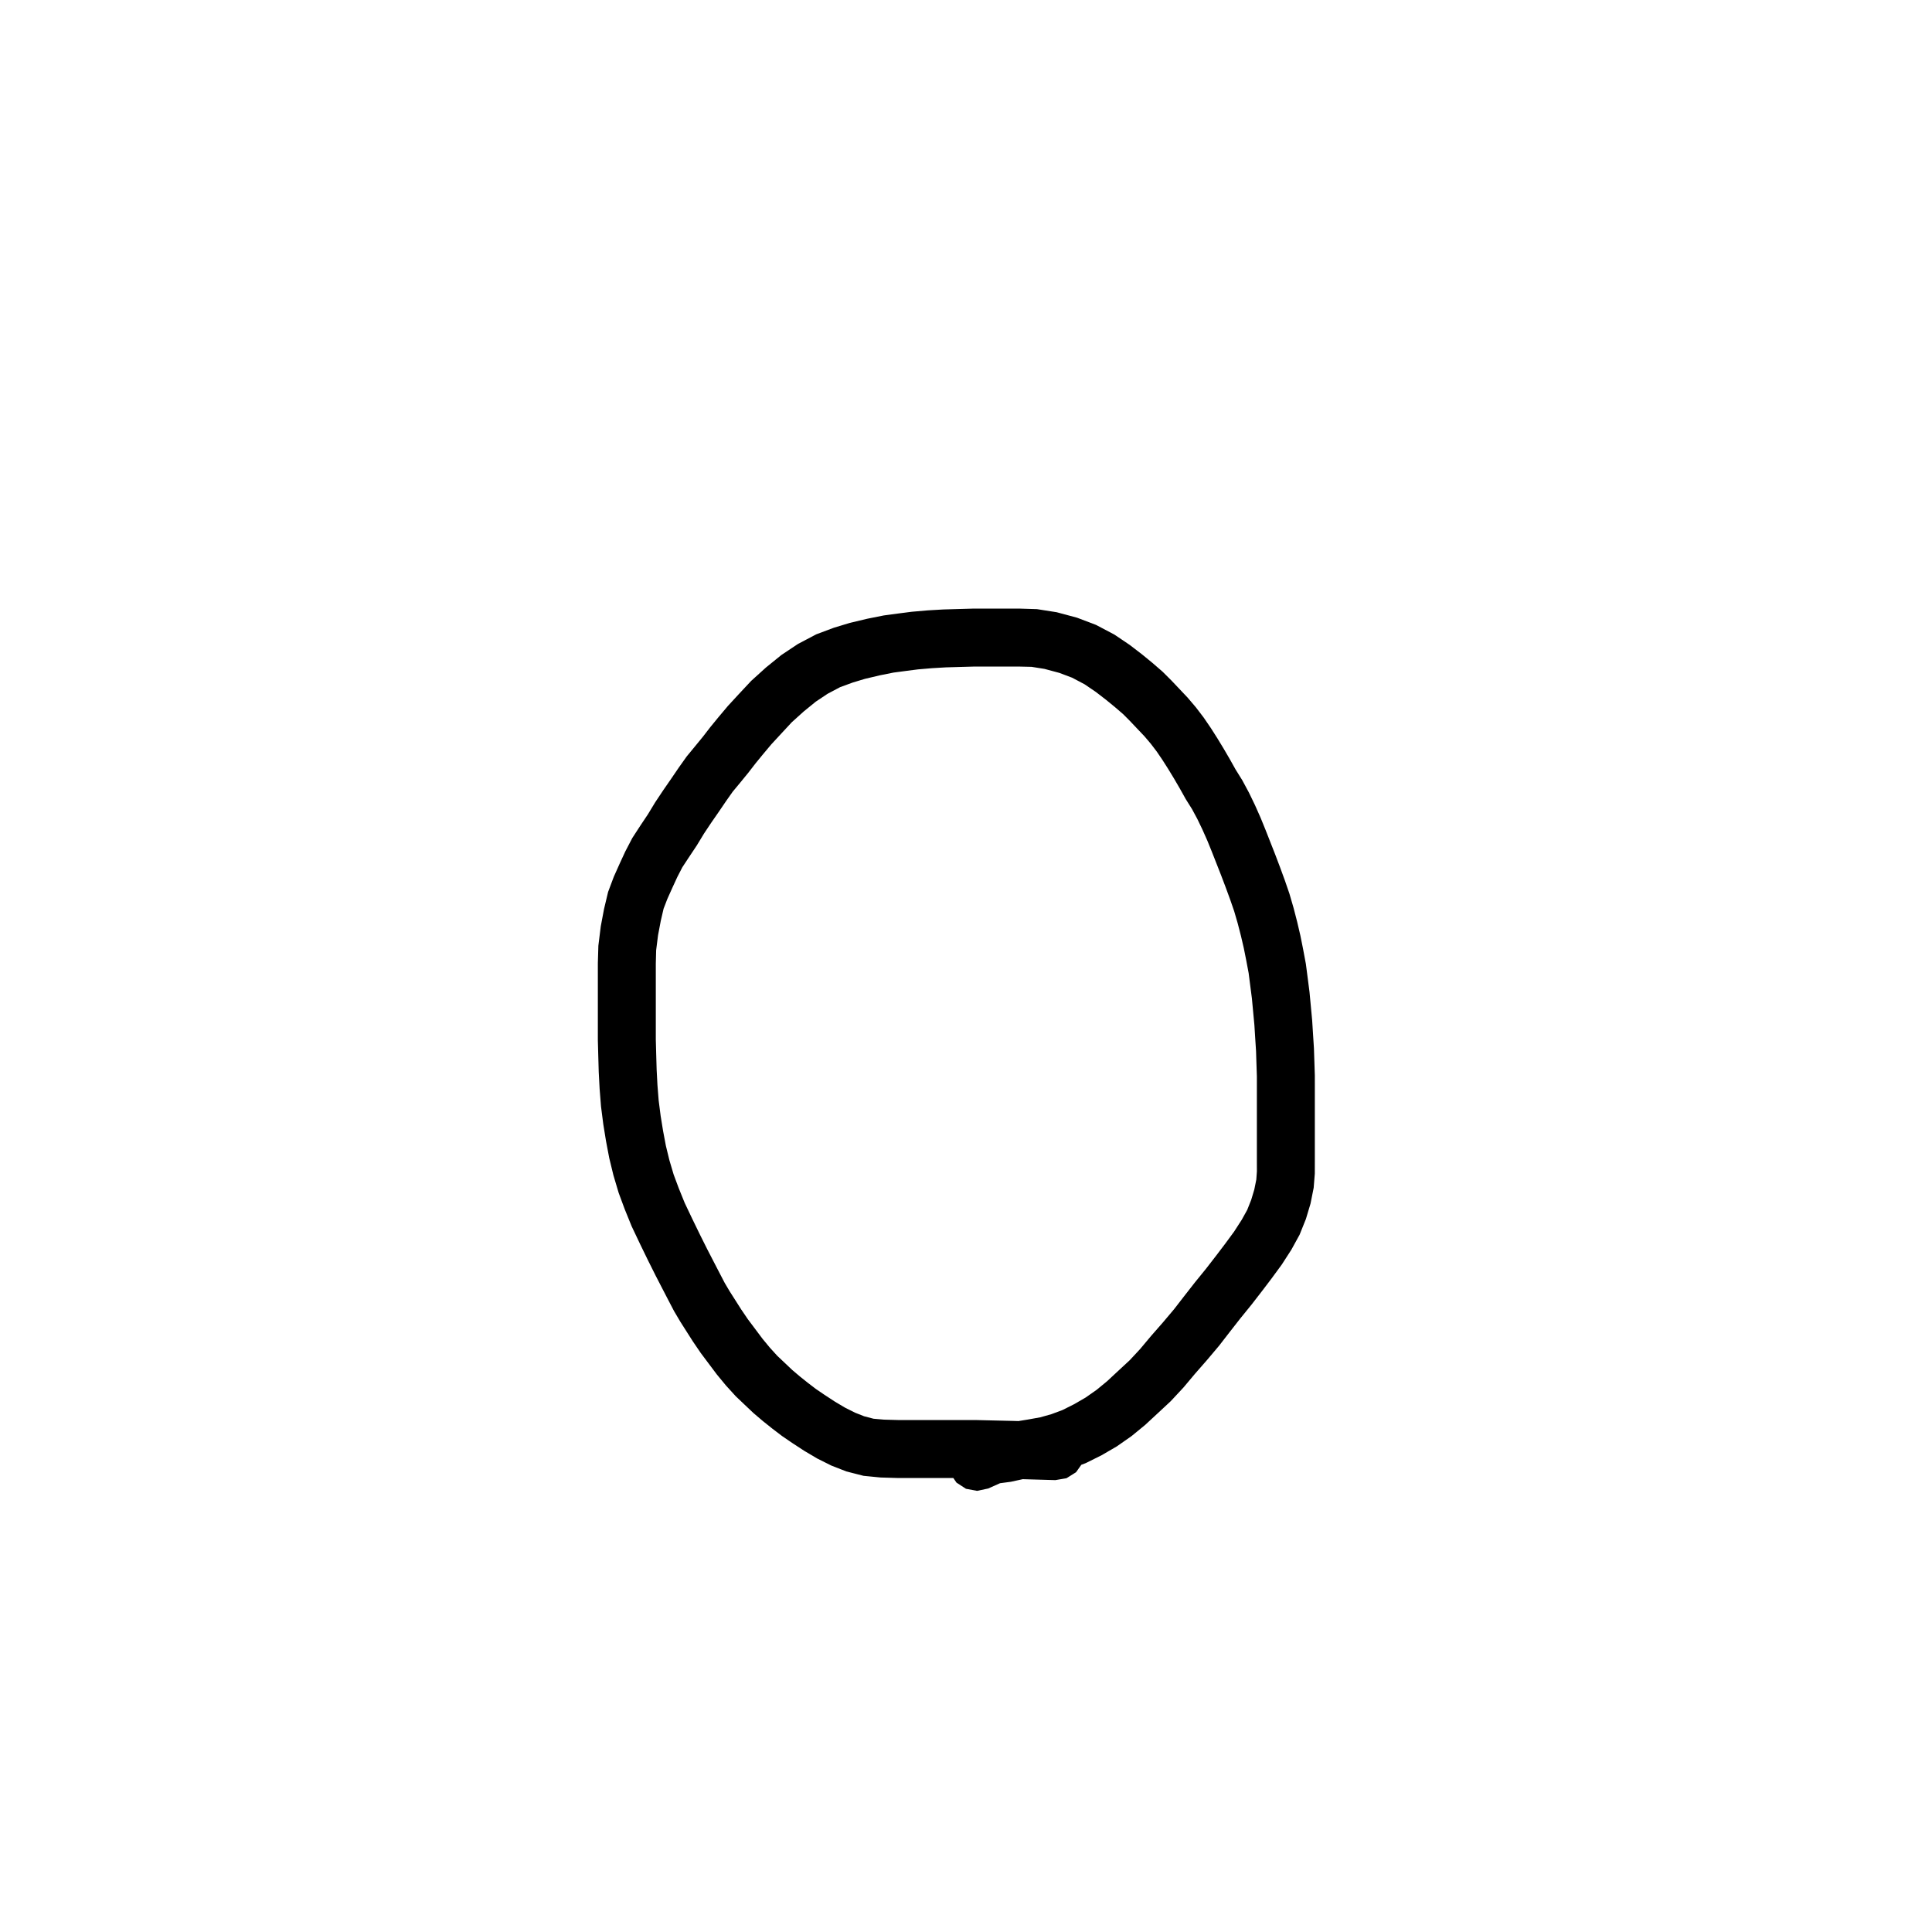
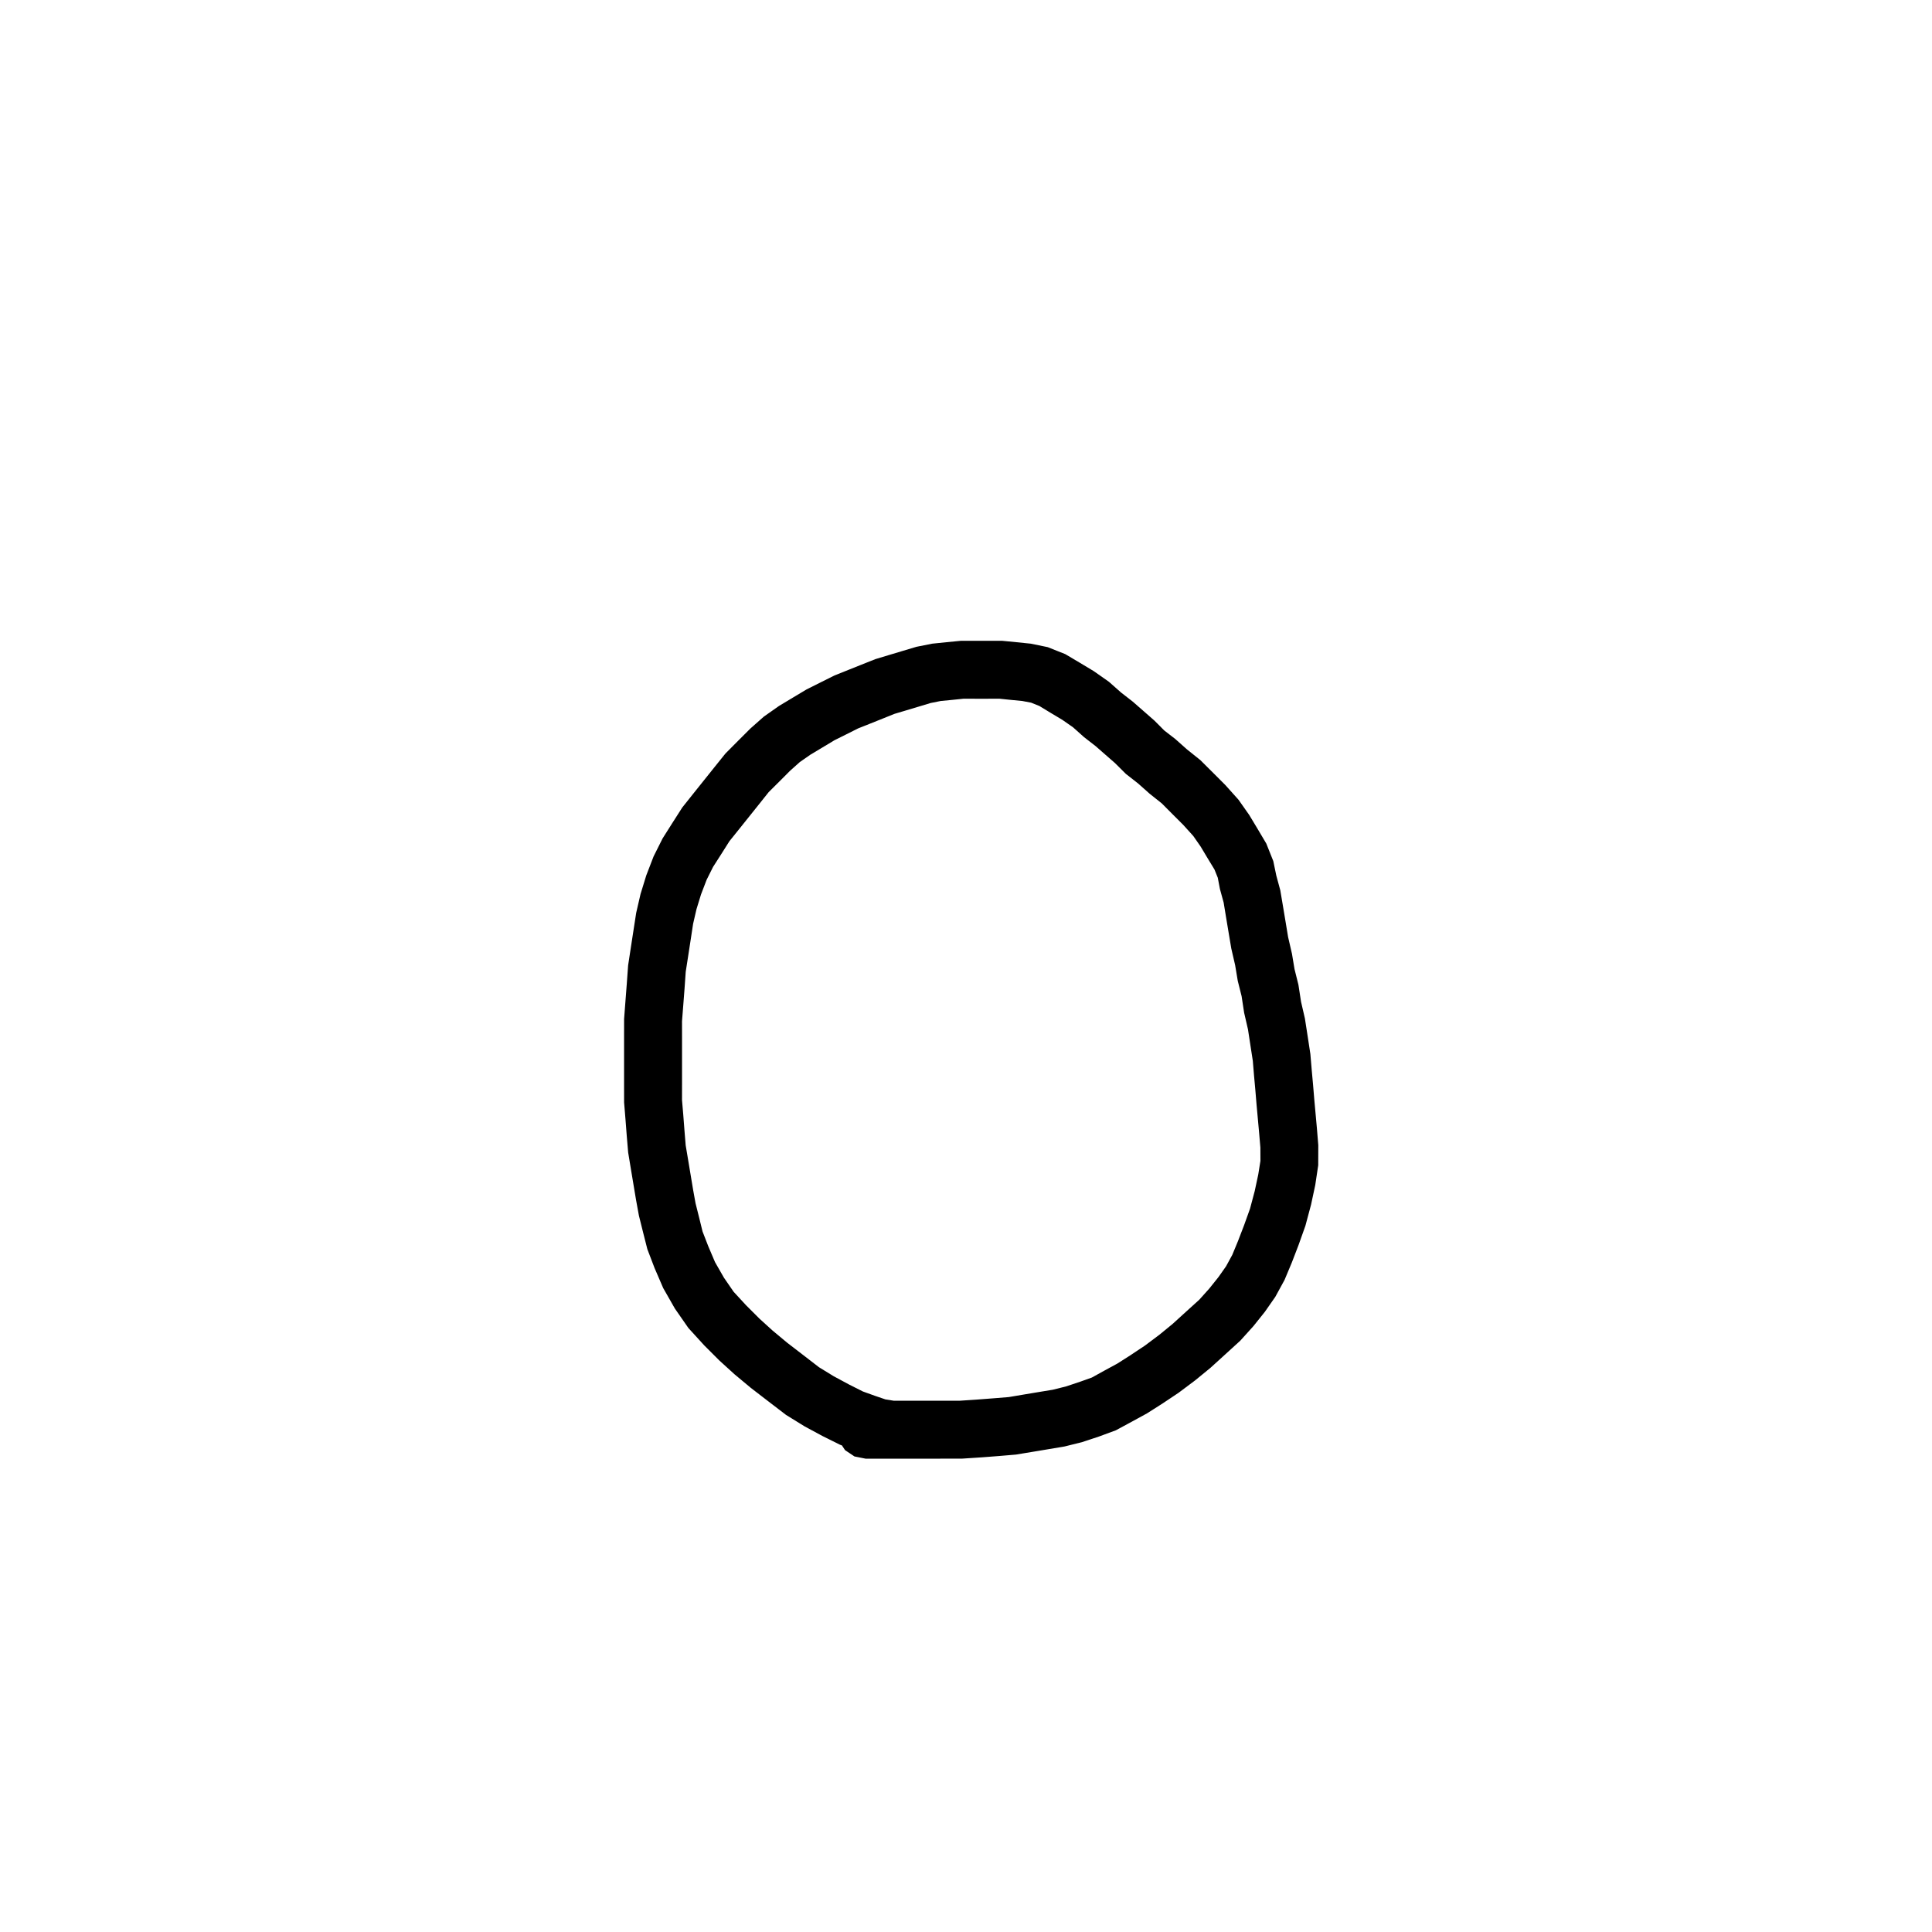
<svg xmlns="http://www.w3.org/2000/svg" viewBox="0 0 300 300" width="300" height="300">
-   <path d="M 164.129 220.835 L 160.241 220.724 L 157.184 220.635 L 154.238 220.568 L 151.394 220.5 L 149.2 220.5 L 146.867 220.5 L 144.4 220.5 L 141.8 220.5 L 139.396 220.5 L 137.268 220.441 L 135.641 220.3 L 134.179 219.917 L 132.768 219.358 L 131.221 218.583 L 129.645 217.647 L 128.029 216.589 L 126.698 215.683 L 125.435 214.719 L 124.197 213.729 L 123.006 212.718 L 121.828 211.6 L 120.689 210.525 L 119.534 209.253 L 118.402 207.883 L 117.267 206.367 L 116.128 204.851 L 115.09 203.322 L 114.196 201.917 L 113.302 200.513 L 112.534 199.215 L 111.792 197.791 L 110.864 195.999 L 109.812 193.963 L 108.703 191.744 L 107.523 189.318 L 106.317 186.782 L 105.394 184.502 L 104.602 182.377 L 103.944 180.159 L 103.398 177.916 L 102.965 175.621 L 102.587 173.289 L 102.276 170.868 L 102.09 168.505 L 101.963 166.082 L 101.898 163.808 L 101.833 161.405 L 101.833 159.067 L 101.833 156.867 L 101.833 154.667 L 101.833 152.2 L 101.833 149.66 L 101.886 147.554 L 102.18 145.226 L 102.603 142.997 L 103.042 141.099 L 103.625 139.587 L 104.43 137.795 L 105.173 136.182 L 105.951 134.672 L 106.955 133.146 L 108.196 131.283 L 109.33 129.416 L 110.456 127.728 L 111.644 126.013 L 112.764 124.365 L 113.772 122.936 L 114.943 121.525 L 116.188 120.001 L 117.322 118.535 L 118.463 117.14 L 119.774 115.577 L 121.3 113.926 L 122.954 112.143 L 124.795 110.483 L 126.673 108.953 L 128.499 107.735 L 130.449 106.703 L 132.375 105.996 L 134.297 105.414 L 136.63 104.862 L 138.751 104.437 L 140.585 104.195 L 142.541 103.942 L 144.725 103.755 L 146.865 103.629 L 149.062 103.565 L 151.397 103.5 L 153.667 103.5 L 155.933 103.5 L 158.069 103.5 L 160.182 103.547 L 162.187 103.866 L 164.493 104.485 L 166.48 105.234 L 168.427 106.264 L 170.172 107.453 L 171.74 108.662 L 173.104 109.777 L 174.411 110.903 L 175.441 111.938 L 176.6 113.162 L 177.718 114.339 L 178.694 115.488 L 179.616 116.698 L 180.509 118.01 L 181.379 119.377 L 182.267 120.836 L 183.16 122.366 L 184.127 124.092 L 185.107 125.658 L 185.924 127.176 L 186.716 128.824 L 187.46 130.497 L 188.155 132.205 L 188.878 134.045 L 189.602 135.887 L 190.317 137.772 L 191.027 139.709 L 191.643 141.492 L 192.194 143.39 L 192.697 145.341 L 193.135 147.22 L 193.515 149.122 L 193.889 151.105 L 194.137 153.043 L 194.394 155.03 L 194.586 157.087 L 194.78 159.15 L 194.909 161.218 L 195.039 163.217 L 195.102 165.214 L 195.167 167.142 L 195.167 169.067 L 195.167 170.933 L 195.167 172.867 L 195.167 174.8 L 195.167 176.667 L 195.167 178.467 L 195.167 180.267 L 195.17 181.897 L 195.079 183.164 L 194.768 184.709 L 194.286 186.313 L 193.668 187.871 L 192.808 189.418 L 191.627 191.248 L 190.259 193.11 L 188.829 194.995 L 187.275 197.003 L 185.547 199.129 L 183.848 201.304 L 182.302 203.302 L 180.587 205.334 L 178.717 207.471 L 177.027 209.488 L 175.418 211.218 L 173.671 212.836 L 171.903 214.48 L 170.28 215.815 L 168.576 217.009 L 166.796 218.04 L 164.996 218.944 L 163.264 219.591 L 161.521 220.082 L 159.571 220.432 L 157.425 220.779 L 155.304 221.244 L 152.713 221.688 L 149.894 222.864 L 148.446 223.857 L 147.489 225.329 L 147.167 227.055 L 147.531 228.773 L 148.524 230.221 L 149.995 231.178 L 151.722 231.5 L 153.439 231.136 L 155.287 230.312 L 156.963 230.09 L 159.109 229.621 L 161.096 229.302 L 163.545 228.851 L 166.07 228.142 L 168.604 227.189 L 171.071 225.96 L 173.424 224.591 L 175.72 222.985 L 177.83 221.253 L 179.795 219.431 L 181.782 217.582 L 183.773 215.446 L 185.55 213.329 L 187.413 211.2 L 189.298 208.965 L 190.952 206.829 L 192.586 204.738 L 194.325 202.597 L 195.971 200.471 L 197.474 198.49 L 199.04 196.352 L 200.525 194.049 L 201.799 191.729 L 202.781 189.287 L 203.499 186.891 L 203.988 184.436 L 204.163 182.236 L 204.167 180.267 L 204.167 178.467 L 204.167 176.667 L 204.167 174.8 L 204.167 172.867 L 204.167 170.933 L 204.167 169.067 L 204.166 166.992 L 204.098 164.919 L 204.028 162.783 L 203.891 160.648 L 203.753 158.45 L 203.547 156.247 L 203.339 154.036 L 203.063 151.891 L 202.778 149.695 L 202.351 147.412 L 201.931 145.314 L 201.436 143.192 L 200.873 141.01 L 200.223 138.775 L 199.506 136.691 L 198.75 134.628 L 197.998 132.646 L 197.255 130.755 L 196.511 128.862 L 195.74 126.97 L 194.884 125.043 L 193.943 123.091 L 192.893 121.142 L 191.873 119.508 L 190.974 117.901 L 189.999 116.23 L 189.021 114.623 L 188.024 113.057 L 186.917 111.435 L 185.706 109.845 L 184.416 108.328 L 183.133 106.972 L 181.892 105.662 L 180.522 104.297 L 178.896 102.889 L 177.327 101.605 L 175.428 100.147 L 173.04 98.536 L 170.187 97.033 L 167.24 95.915 L 164.08 95.067 L 161.018 94.586 L 158.198 94.5 L 155.933 94.5 L 153.667 94.5 L 151.27 94.5 L 148.805 94.569 L 146.468 94.638 L 144.075 94.778 L 141.592 94.992 L 139.415 95.272 L 137.249 95.563 L 134.703 96.071 L 131.97 96.72 L 129.492 97.471 L 126.751 98.497 L 123.901 99.998 L 121.327 101.713 L 118.938 103.65 L 116.646 105.724 L 114.7 107.807 L 113.026 109.623 L 111.537 111.393 L 110.278 112.932 L 109.145 114.399 L 107.991 115.809 L 106.628 117.464 L 105.37 119.235 L 104.223 120.92 L 103.011 122.672 L 101.737 124.584 L 100.604 126.451 L 99.445 128.187 L 98.182 130.128 L 97.093 132.218 L 96.237 134.071 L 95.309 136.146 L 94.425 138.501 L 93.797 141.136 L 93.287 143.84 L 92.914 146.846 L 92.834 149.54 L 92.833 152.2 L 92.833 154.667 L 92.833 156.867 L 92.833 159.067 L 92.834 161.528 L 92.902 164.058 L 92.97 166.451 L 93.11 169.095 L 93.324 171.798 L 93.68 174.578 L 94.101 177.179 L 94.602 179.818 L 95.256 182.507 L 96.064 185.223 L 97.006 187.764 L 98.083 190.418 L 99.411 193.216 L 100.63 195.723 L 101.787 198.037 L 102.87 200.134 L 103.808 201.943 L 104.666 203.585 L 105.631 205.22 L 106.604 206.749 L 107.577 208.278 L 108.805 210.082 L 110.067 211.767 L 111.331 213.45 L 112.733 215.147 L 114.245 216.808 L 115.638 218.133 L 116.994 219.416 L 118.47 220.671 L 119.898 221.814 L 121.435 222.984 L 123.037 224.078 L 124.888 225.287 L 126.912 226.484 L 129.099 227.576 L 131.421 228.483 L 134.093 229.166 L 136.732 229.425 L 139.271 229.5 L 141.8 229.5 L 144.4 229.5 L 146.867 229.5 L 149.2 229.5 L 151.273 229.5 L 154.029 229.565 L 156.95 229.632 L 159.981 229.72 L 163.871 229.832 L 165.603 229.538 L 167.09 228.605 L 168.107 227.173 L 168.498 225.462 L 168.205 223.731 L 167.272 222.244 L 165.84 221.227 Z" fill="black" fill-rule="nonzero" />
+   <path d="M 139.146 217.561 L 137.498 217.301 L 135.89 216.752 L 134.001 216.073 L 131.882 215.008 L 129.455 213.702 L 127.168 212.3 L 124.75 210.433 L 122.217 208.486 L 119.959 206.604 L 117.913 204.745 L 115.858 202.69 L 113.92 200.589 L 112.414 198.402 L 111.031 195.988 L 109.974 193.502 L 109.092 191.229 L 108.572 189.109 L 108.004 186.844 L 107.64 184.829 L 107.245 182.46 L 106.845 180.06 L 106.472 177.842 L 106.292 175.641 L 106.092 173.041 L 105.903 170.82 L 105.906 168.4 L 105.906 165.8 L 105.906 163.4 L 105.906 161 L 105.903 158.573 L 106.093 156.145 L 106.294 153.532 L 106.479 150.897 L 106.854 148.484 L 107.254 145.884 L 107.625 143.45 L 108.152 141.17 L 108.859 138.872 L 109.725 136.612 L 110.724 134.614 L 112.003 132.616 L 113.268 130.616 L 114.72 128.811 L 116.32 126.811 L 117.92 124.811 L 119.36 123.001 L 120.988 121.382 L 122.696 119.672 L 124.195 118.332 L 125.859 117.173 L 127.721 116.059 L 129.575 114.943 L 131.419 114.025 L 133.253 113.104 L 135.078 112.378 L 137.078 111.578 L 138.893 110.847 L 140.699 110.31 L 142.699 109.71 L 144.498 109.166 L 146.074 108.85 L 147.854 108.678 L 149.631 108.494 L 151.406 108.5 L 153.406 108.5 L 155.182 108.494 L 156.958 108.678 L 158.739 108.85 L 160.113 109.11 L 161.394 109.625 L 163.091 110.659 L 164.954 111.773 L 166.618 112.932 L 168.325 114.457 L 170.146 115.874 L 171.643 117.187 L 173.129 118.483 L 174.829 120.174 L 176.725 121.657 L 178.508 123.242 L 180.406 124.754 L 182.024 126.382 L 183.739 128.095 L 185.292 129.811 L 186.433 131.452 L 187.548 133.315 L 188.581 135.012 L 189.096 136.293 L 189.429 138.042 L 190.009 140.156 L 190.367 142.34 L 190.767 144.74 L 191.194 147.283 L 191.794 149.883 L 192.201 152.318 L 192.794 154.683 L 193.187 157.25 L 193.787 159.85 L 194.159 162.284 L 194.538 164.736 L 194.723 166.99 L 194.923 169.19 L 195.123 171.59 L 195.325 173.807 L 195.523 175.99 L 195.71 178.18 L 195.72 180.255 L 195.381 182.381 L 194.832 184.944 L 194.108 187.666 L 193.186 190.237 L 192.228 192.729 L 191.347 194.858 L 190.38 196.631 L 189.206 198.3 L 187.778 200.086 L 186.224 201.818 L 184.179 203.67 L 182.065 205.594 L 180.033 207.256 L 177.805 208.928 L 175.548 210.431 L 173.517 211.726 L 171.451 212.849 L 169.544 213.903 L 167.728 214.55 L 165.546 215.28 L 163.488 215.795 L 161.266 216.161 L 158.866 216.561 L 156.648 216.935 L 154.447 217.114 L 151.886 217.311 L 149.061 217.502 L 146.006 217.5 L 142.606 217.5 L 139.606 217.5 L 136.406 217.5 L 134.406 217.5 L 132.684 217.843 L 131.224 218.818 L 130.249 220.278 L 129.906 222 L 130.249 223.722 L 131.224 225.182 L 132.684 226.157 L 134.406 226.5 L 136.406 226.5 L 139.606 226.5 L 142.606 226.5 L 146.006 226.5 L 149.351 226.498 L 152.527 226.289 L 155.165 226.086 L 157.764 225.865 L 160.346 225.439 L 162.746 225.039 L 165.324 224.605 L 168.066 223.92 L 170.685 223.05 L 173.268 222.097 L 175.761 220.751 L 178.096 219.474 L 180.464 217.969 L 183.007 216.272 L 185.58 214.344 L 187.948 212.406 L 190.233 210.33 L 192.588 208.182 L 194.635 205.914 L 196.406 203.7 L 198.032 201.369 L 199.466 198.742 L 200.584 196.071 L 201.626 193.363 L 202.704 190.334 L 203.581 187.056 L 204.231 184.019 L 204.693 180.945 L 204.703 177.82 L 204.489 175.21 L 204.288 172.993 L 204.089 170.81 L 203.889 168.41 L 203.689 166.21 L 203.474 163.664 L 203.054 160.916 L 202.625 158.15 L 202.025 155.55 L 201.619 152.917 L 201.012 150.482 L 200.619 148.117 L 200.019 145.517 L 199.645 143.26 L 199.245 140.86 L 198.804 138.244 L 198.184 135.958 L 197.716 133.707 L 196.631 130.988 L 195.265 128.685 L 193.979 126.548 L 192.32 124.189 L 190.273 121.905 L 188.388 120.018 L 186.407 118.046 L 184.305 116.358 L 182.487 114.743 L 180.784 113.426 L 179.284 111.917 L 177.57 110.413 L 175.867 108.926 L 174.087 107.543 L 172.195 105.868 L 169.859 104.227 L 167.721 102.941 L 165.419 101.575 L 162.699 100.49 L 160.074 99.95 L 157.854 99.722 L 155.631 99.506 L 153.406 99.5 L 151.406 99.5 L 149.182 99.506 L 146.958 99.722 L 144.739 99.95 L 142.315 100.434 L 140.113 101.09 L 138.113 101.69 L 135.92 102.353 L 133.735 103.222 L 131.735 104.022 L 129.56 104.896 L 127.394 105.975 L 125.238 107.057 L 123.091 108.341 L 120.954 109.627 L 118.618 111.268 L 116.516 113.128 L 114.624 115.018 L 112.653 116.999 L 110.892 119.189 L 109.292 121.189 L 107.692 123.189 L 105.944 125.384 L 104.41 127.784 L 102.889 130.186 L 101.487 132.988 L 100.354 135.928 L 99.461 138.83 L 98.787 141.75 L 98.359 144.516 L 97.959 147.116 L 97.534 149.903 L 97.319 152.868 L 97.12 155.455 L 96.91 158.227 L 96.906 161 L 96.906 163.4 L 96.906 165.8 L 96.906 168.4 L 96.91 171.18 L 97.121 173.759 L 97.321 176.359 L 97.541 178.958 L 97.967 181.54 L 98.367 183.94 L 98.773 186.371 L 99.209 188.756 L 99.841 191.291 L 100.52 193.971 L 101.639 196.898 L 102.981 200.012 L 104.798 203.198 L 106.892 206.211 L 109.354 208.911 L 111.699 211.255 L 114.053 213.396 L 116.595 215.514 L 119.263 217.567 L 122.045 219.7 L 124.957 221.498 L 127.73 222.992 L 130.412 224.327 L 132.923 225.248 L 135.315 226.032 L 137.666 226.439 L 139.421 226.384 L 141.022 225.662 L 142.224 224.382 L 142.845 222.74 L 142.79 220.985 L 142.068 219.384 L 140.788 218.182 Z" fill="black" fill-rule="nonzero" />
</svg>
